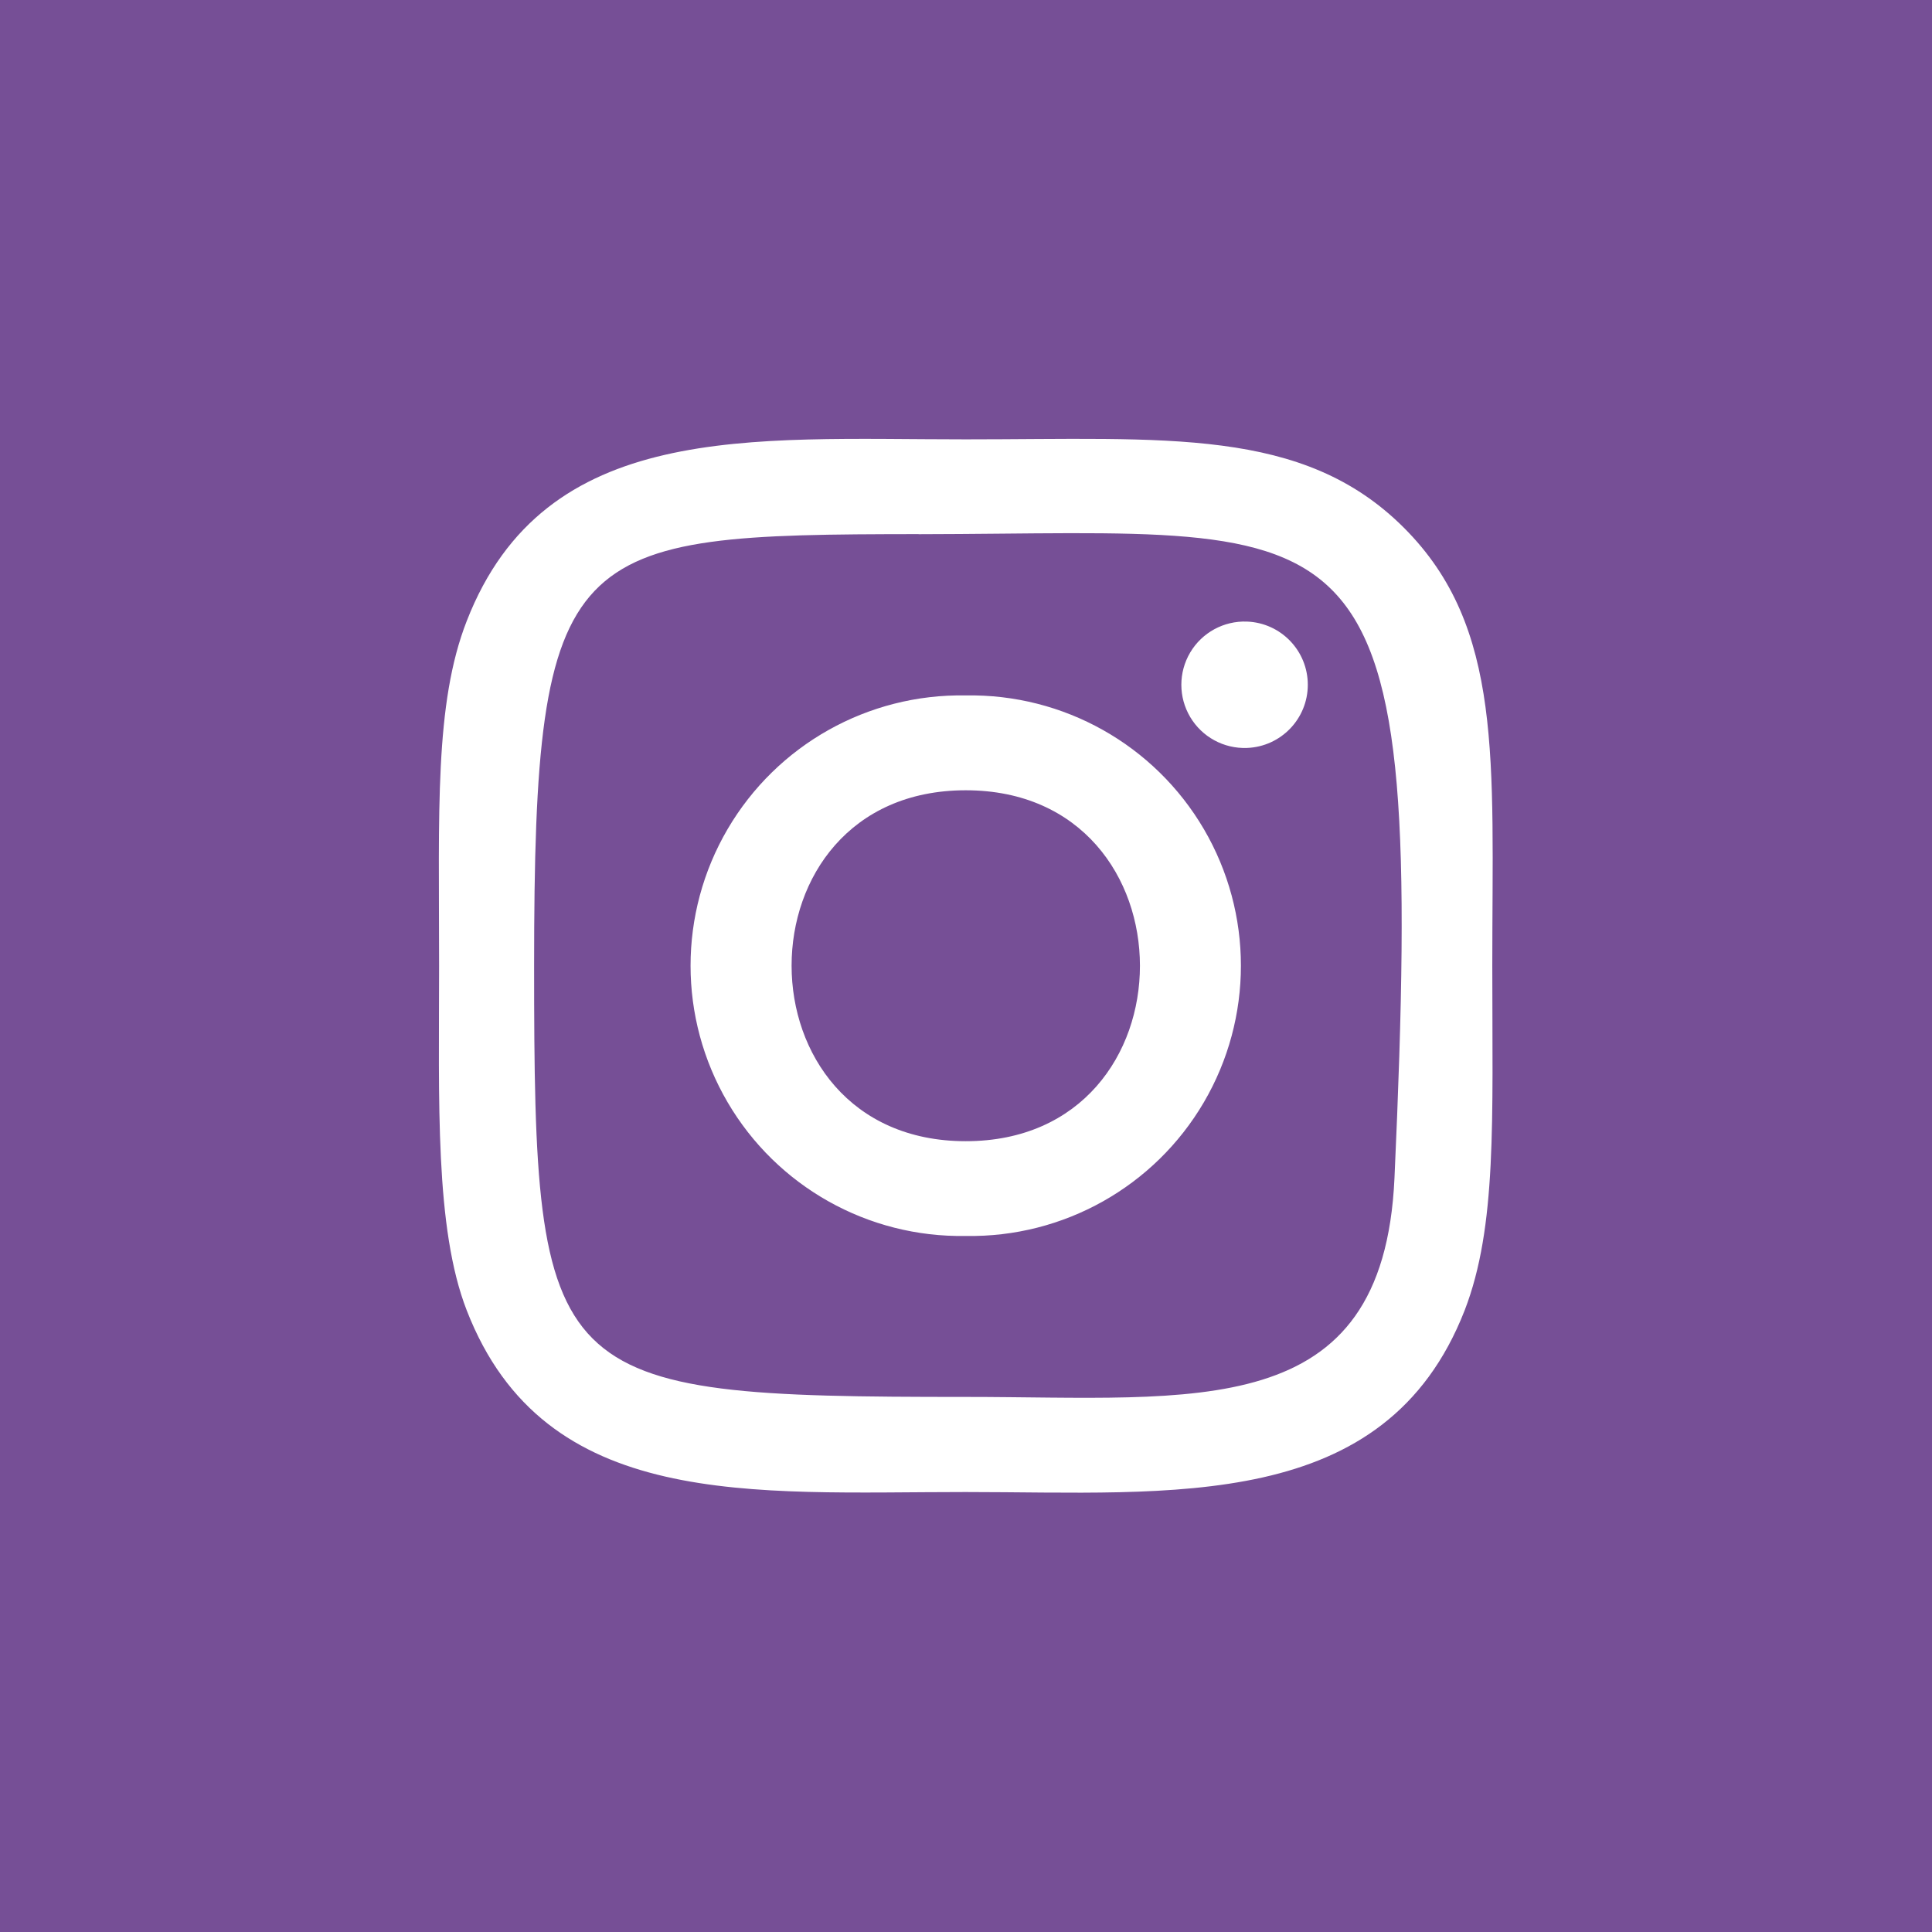
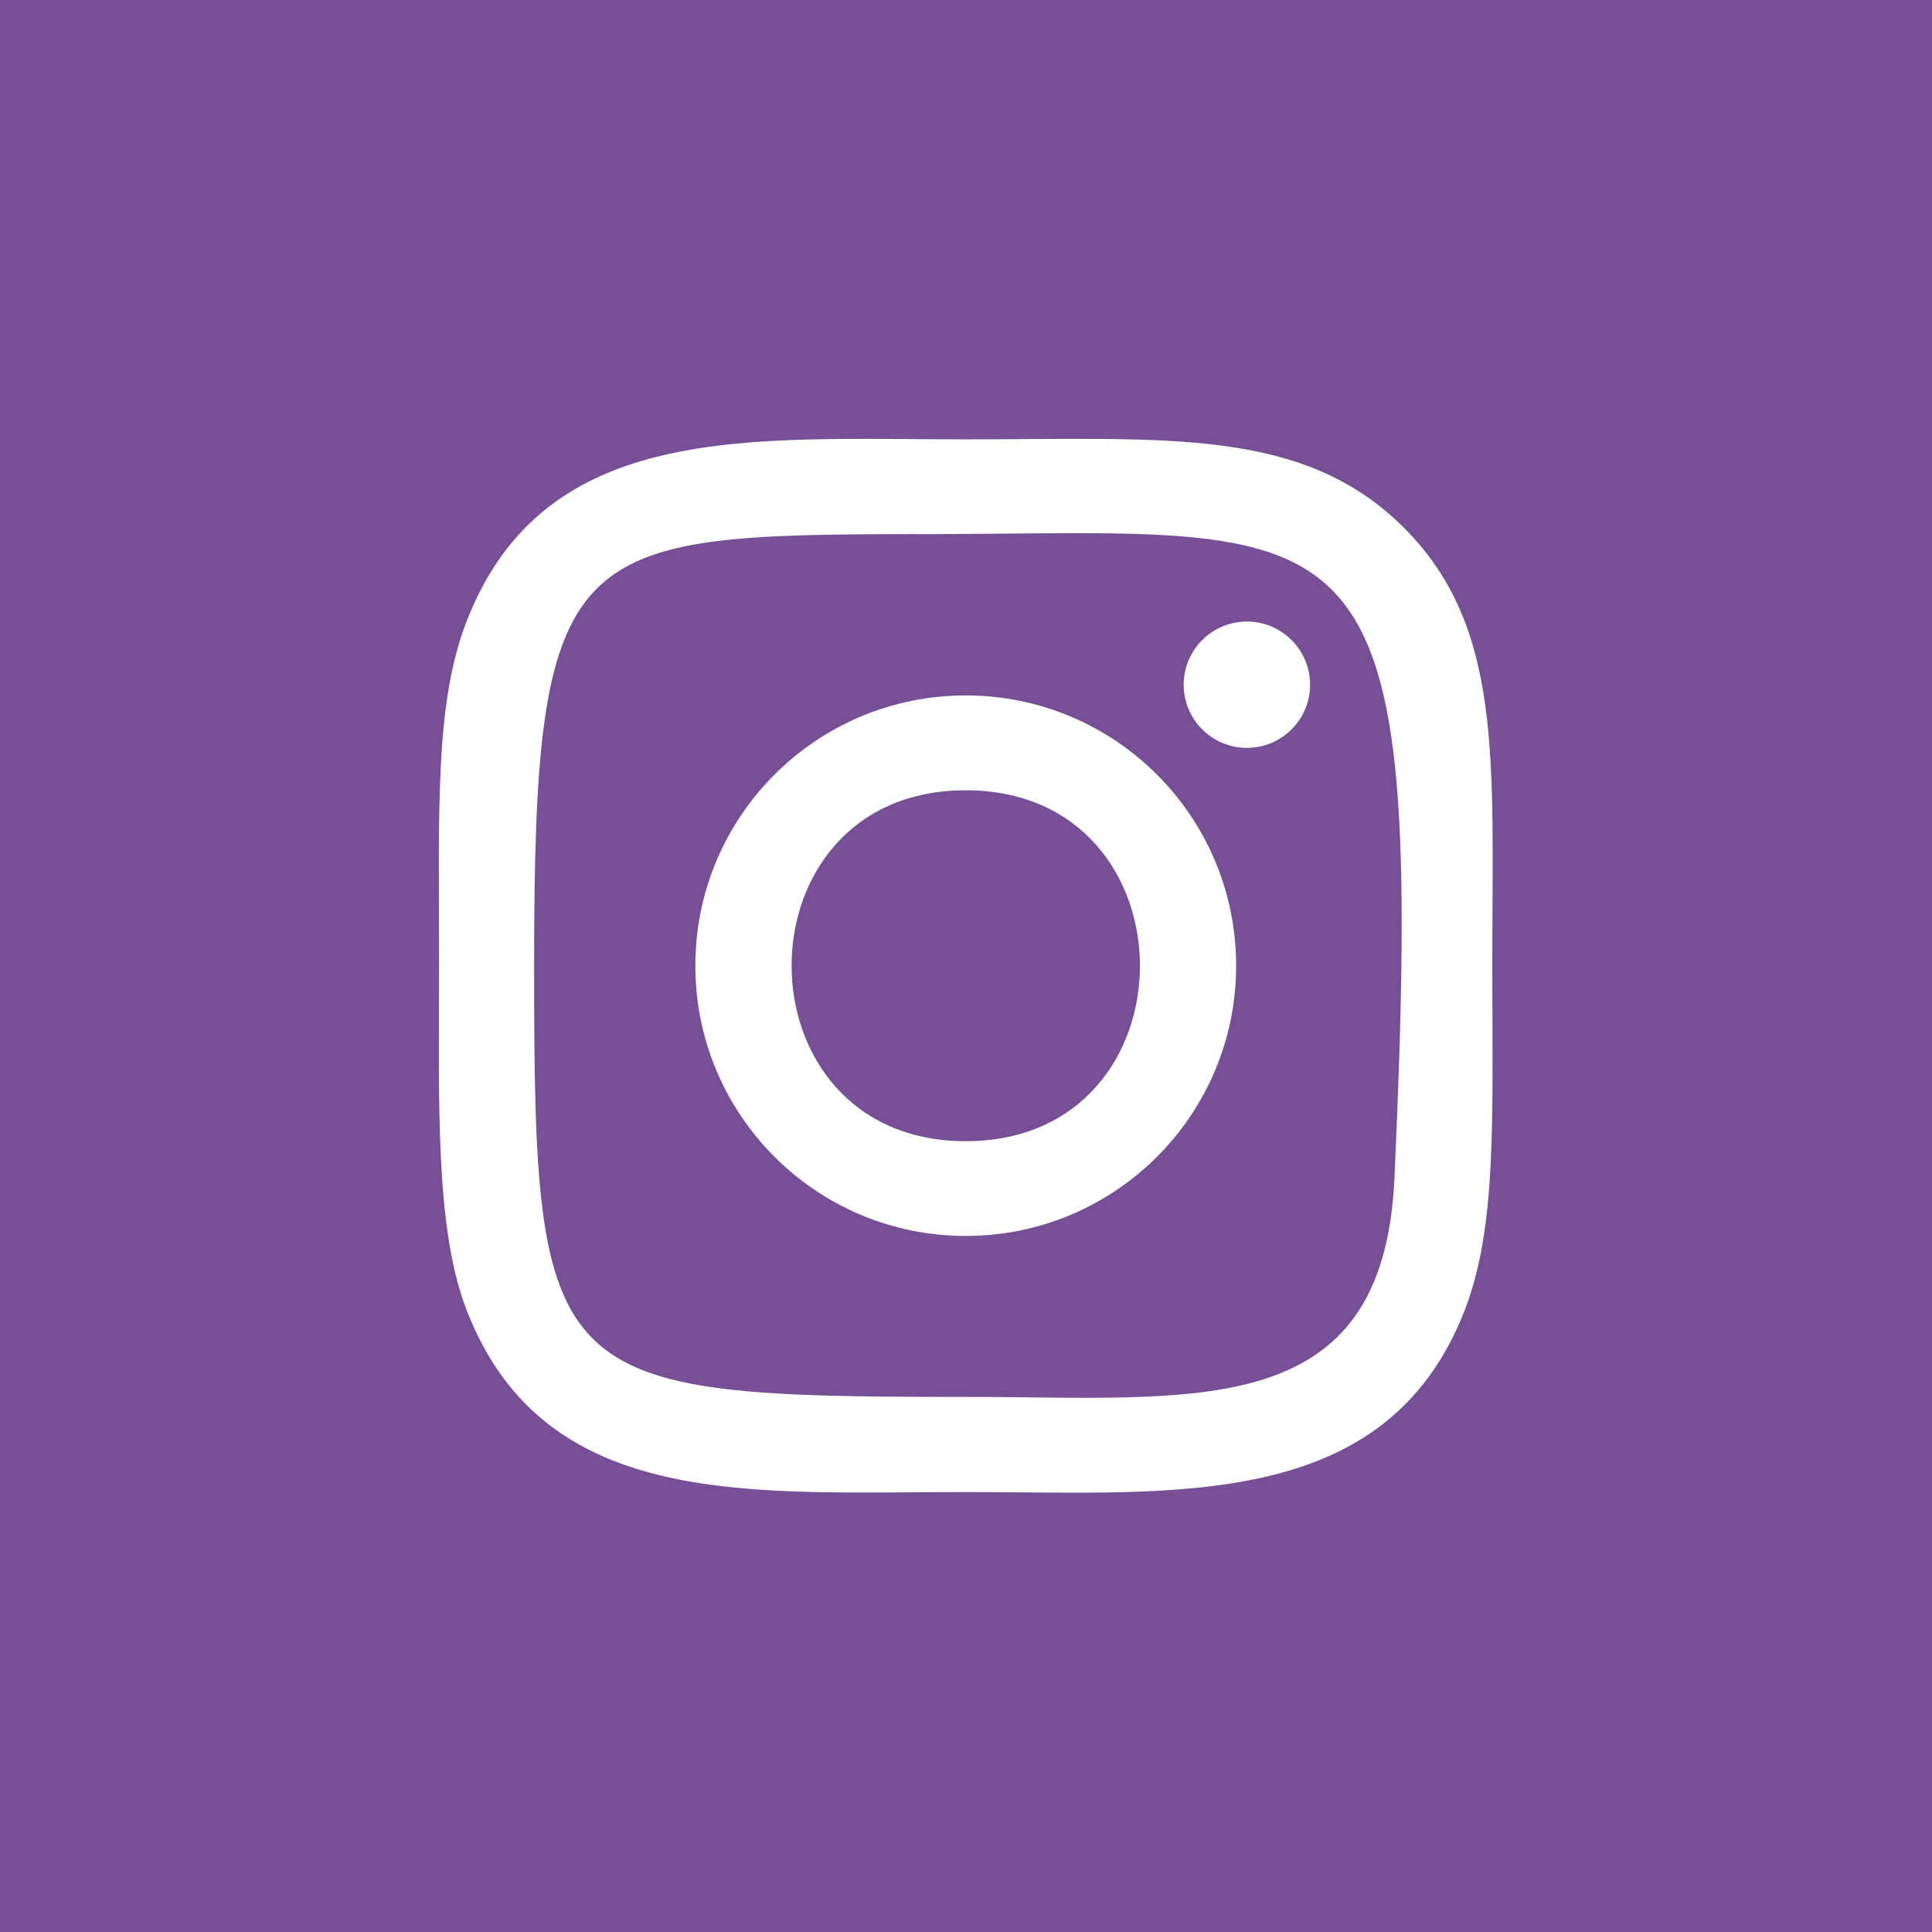
- <svg xmlns="http://www.w3.org/2000/svg" width="22" height="22" fill="none">
-   <path fill="#764F96" d="M0 0h22v22H0z" />
-   <path d="M10.997 5.003c-2.457 0-4.791-.218-5.682 2.068C4.946 8.015 5 9.24 5 10.997c0 1.54-.05 2.988.315 3.925.889 2.287 3.242 2.068 5.68 2.068 2.354 0 4.78.245 5.683-2.068.369-.954.315-2.161.315-3.925 0-2.342.129-3.853-1.007-4.988-1.151-1.15-2.707-1.006-4.992-1.006h.003zm-.537 1.08c5.126-.008 5.779-.577 5.419 7.334-.128 2.798-2.26 2.49-4.881 2.49-4.779 0-4.916-.136-4.916-4.913 0-4.832.38-4.908 4.378-4.912v.001zm3.739.995a.72.72 0 100 1.439.72.72 0 000-1.439zm-3.202.841a3.078 3.078 0 100 6.155 3.078 3.078 0 100-6.155zm0 1.08c2.643 0 2.647 3.996 0 3.996-2.642 0-2.646-3.996 0-3.996z" fill="#fff" />
+ <svg xmlns="http://www.w3.org/2000/svg" width="22" height="22" viewBox="0 0 22 22" fill="none">
+   <rect width="22" height="22" fill="#764F96" />
+   <path d="M10.997 5.003C8.54 5.003 6.206 4.785 5.315 7.071C4.946 8.015 5 9.241 5 10.997C5 12.537 4.95 13.985 5.315 14.922C6.204 17.209 8.557 16.99 10.996 16.99C13.349 16.99 15.776 17.235 16.678 14.922C17.047 13.969 16.993 12.761 16.993 10.997C16.993 8.655 17.122 7.144 15.986 6.009C14.835 4.859 13.279 5.003 10.995 5.003H10.997ZM10.46 6.083C15.586 6.075 16.239 5.506 15.879 13.417C15.751 16.215 13.619 15.907 10.998 15.907C6.219 15.907 6.082 15.771 6.082 10.994C6.082 6.162 6.461 6.086 10.46 6.082V6.083ZM14.199 7.078C13.801 7.078 13.479 7.4 13.479 7.797C13.479 8.194 13.801 8.516 14.199 8.516C14.596 8.516 14.918 8.194 14.918 7.797C14.918 7.4 14.596 7.078 14.199 7.078ZM10.997 7.919C9.296 7.919 7.918 9.297 7.918 10.997C7.918 12.696 9.296 14.074 10.997 14.074C12.698 14.074 14.076 12.696 14.076 10.997C14.076 9.297 12.698 7.919 10.997 7.919ZM10.997 8.999C13.64 8.999 13.644 12.995 10.997 12.995C8.355 12.995 8.351 8.999 10.997 8.999Z" fill="white" />
</svg>
